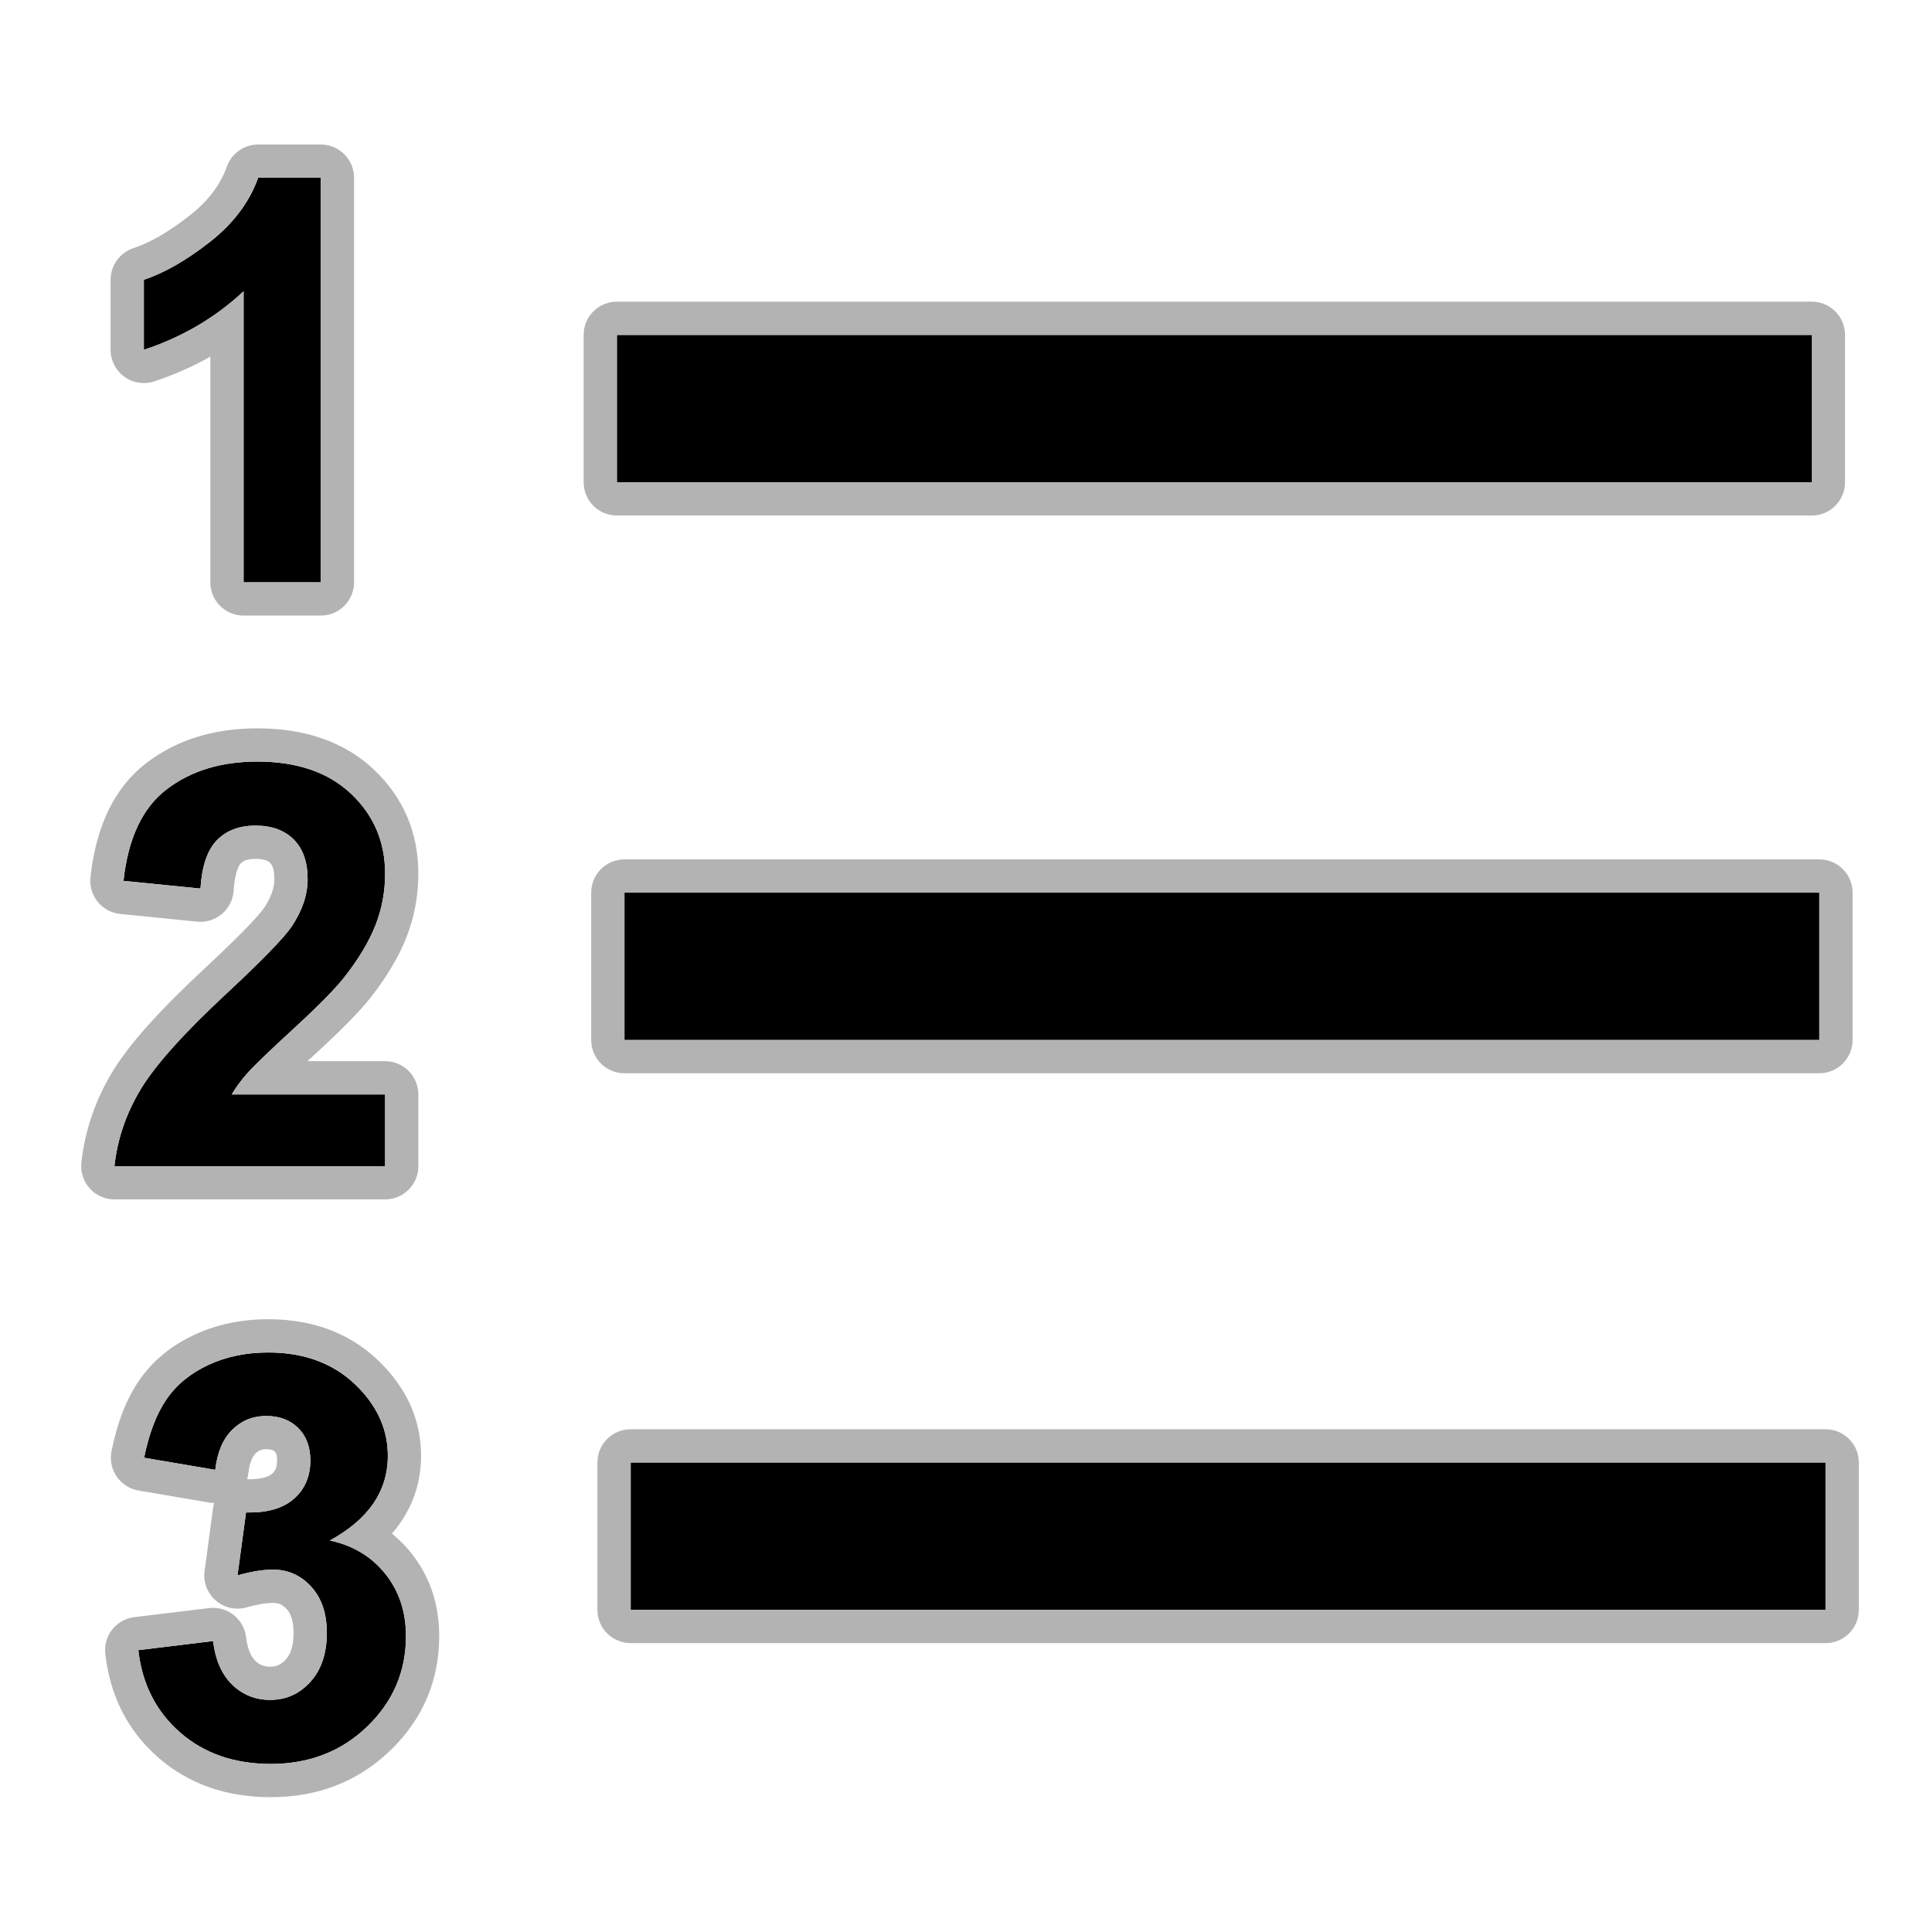
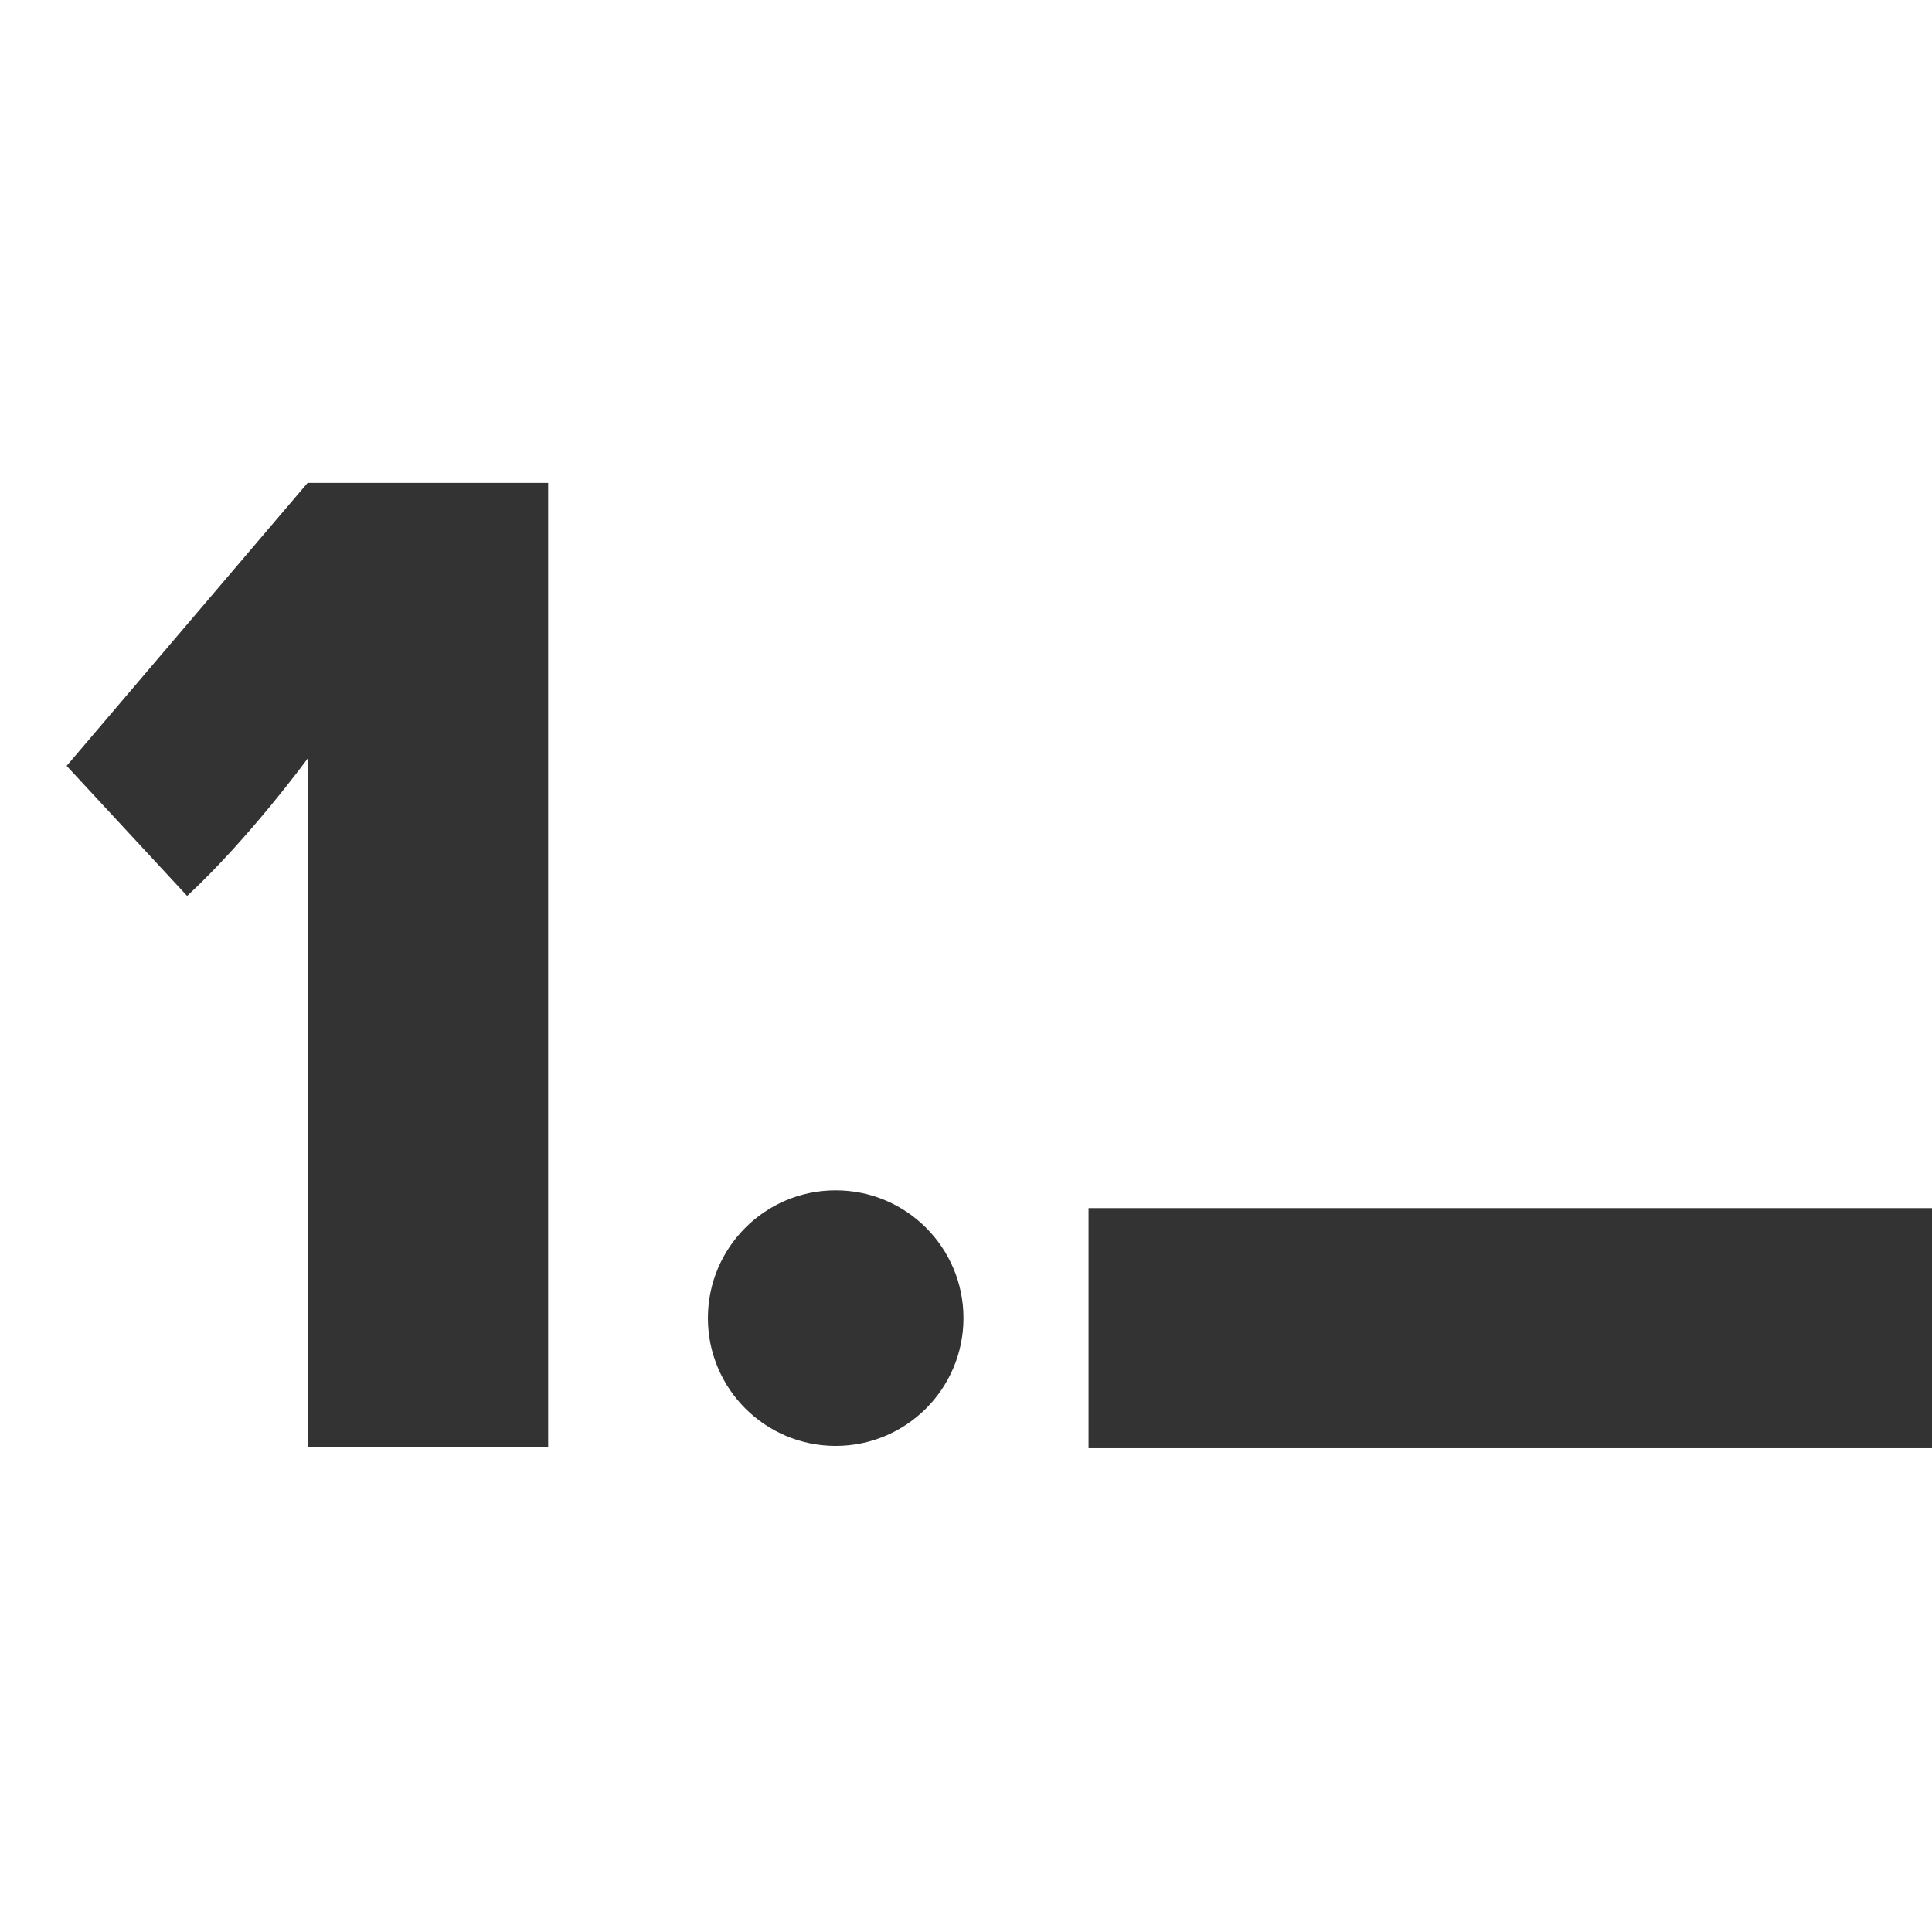
- <svg xmlns="http://www.w3.org/2000/svg" version="1.1" id="Layer_1" x="0px" y="0px" width="489.309px" height="494.244px" viewBox="0 0 489.309 494.244" enable-background="new 0 0 489.309 494.244" xml:space="preserve">
-   <defs>
- 	
- 	
- 		</defs>
-   <path fill="none" d="M69.59,377.032c0.636-0.557,1.315-1.325,1.315-3.409c0-1.681-0.439-2.12-0.602-2.282  c-0.181-0.181-0.605-0.604-2.215-0.604c-1.144,0-1.899,0.304-2.694,1.083c-1.187,1.164-1.669,3.449-1.865,5.161  c-0.056,0.488-0.153,0.968-0.29,1.433c0.193,0.004,0.384,0.007,0.572,0.007C66.515,378.42,68.568,377.927,69.59,377.032z" />
-   <rect x="157.844" y="85.676" width="305.76" height="37.697" />
-   <path fill="#B3B3B3" d="M463.604,77.172h-305.76c-4.697,0-8.504,3.807-8.504,8.504v37.697c0,4.697,3.807,8.504,8.504,8.504h305.76  c4.696,0,8.504-3.807,8.504-8.504V85.676C472.108,80.979,468.3,77.172,463.604,77.172z M157.844,85.676h305.76v37.697h-305.76  V85.676z" />
-   <rect x="159.775" y="228.356" width="305.761" height="37.696" />
-   <path fill="#B3B3B3" d="M465.536,219.853H159.775c-4.697,0-8.504,3.808-8.504,8.504v37.696c0,4.696,3.807,8.504,8.504,8.504h305.761  c4.696,0,8.504-3.808,8.504-8.504v-37.696C474.04,223.66,470.232,219.853,465.536,219.853z M159.775,228.356h305.761v37.696H159.775  V228.356z" />
-   <rect x="161.368" y="374.138" width="305.761" height="37.697" />
-   <path fill="#B3B3B3" d="M467.129,365.634H161.368c-4.697,0-8.504,3.808-8.504,8.504v37.697c0,4.696,3.807,8.504,8.504,8.504h305.761  c4.696,0,8.504-3.808,8.504-8.504v-37.697C475.633,369.441,471.826,365.634,467.129,365.634z M161.368,374.138h305.761v37.697  H161.368V374.138z" />
-   <path d="M62.328,148.975h19.758v-103.5H66.055c-2.25,6.282-6.398,11.777-12.445,16.488s-11.649,7.91-16.805,9.598v17.93  c9.796-3.234,18.304-8.227,25.523-14.977V148.975z" />
-   <path fill="#B3B3B3" d="M82.086,36.971H66.055c-3.591,0-6.795,2.256-8.006,5.637c-1.71,4.775-4.872,8.913-9.666,12.647  c-5.242,4.083-10.027,6.851-14.224,8.224c-3.495,1.144-5.859,4.405-5.859,8.082v17.93c0,2.729,1.31,5.292,3.521,6.892  c1.468,1.062,3.216,1.612,4.983,1.612c0.895,0,1.794-0.141,2.666-0.429c5.07-1.674,9.863-3.791,14.354-6.334v57.743  c0,4.697,3.807,8.504,8.504,8.504h19.758c4.697,0,8.504-3.807,8.504-8.504v-103.5C90.59,40.778,86.783,36.971,82.086,36.971z   M36.805,89.49v-17.93c5.156-1.688,10.758-4.887,16.805-9.598s10.195-10.206,12.445-16.488h16.031v103.5H62.328V74.514  C55.109,81.264,46.601,86.256,36.805,89.49z" />
-   <path d="M98.541,279.975H59.306c1.03-1.781,2.378-3.609,4.043-5.484c1.663-1.874,5.613-5.671,11.848-11.391  c6.233-5.719,10.547-10.101,12.938-13.148c3.609-4.594,6.246-8.988,7.91-13.184c1.663-4.194,2.496-8.613,2.496-13.254  c0-8.156-2.907-14.977-8.719-20.461c-5.813-5.484-13.806-8.227-23.977-8.227c-9.281,0-17.016,2.367-23.203,7.102  c-6.188,4.735-9.868,12.54-11.039,23.414l19.688,1.969c0.375-5.766,1.781-9.89,4.219-12.375c2.437-2.484,5.718-3.727,9.844-3.727  c4.171,0,7.441,1.185,9.809,3.551c2.366,2.367,3.551,5.755,3.551,10.16c0,3.984-1.36,8.016-4.078,12.094  c-2.016,2.953-7.478,8.578-16.383,16.875c-11.063,10.266-18.469,18.504-22.219,24.715c-3.751,6.212-6.001,12.786-6.75,19.723h69.258  V279.975z" />
-   <path fill="#B3B3B3" d="M98.541,271.471h-19.88c0.708-0.655,1.468-1.355,2.285-2.104c6.644-6.095,11.184-10.729,13.88-14.167  c4.094-5.211,7.165-10.359,9.123-15.295c2.055-5.181,3.096-10.695,3.096-16.39c0-10.551-3.831-19.516-11.386-26.646  c-7.417-6.998-17.447-10.546-29.813-10.546c-11.149,0-20.694,2.978-28.371,8.852c-8.083,6.186-12.902,16.029-14.327,29.258  c-0.243,2.253,0.424,4.51,1.853,6.27s3.5,2.876,5.756,3.102l19.688,1.969c0.283,0.028,0.565,0.042,0.847,0.042  c2.004,0,3.955-0.709,5.498-2.017c1.76-1.491,2.838-3.634,2.988-5.936c0.347-5.342,1.655-6.82,1.803-6.971  c0.346-0.353,1.155-1.178,3.773-1.178c2.735,0,3.534,0.799,3.797,1.062c0.874,0.875,1.058,2.737,1.058,4.145  c0,2.244-0.882,4.71-2.621,7.333c-0.786,1.138-3.816,4.871-15.133,15.414c-11.744,10.896-19.5,19.582-23.702,26.541  c-4.378,7.252-7.045,15.06-7.924,23.205c-0.259,2.4,0.514,4.798,2.127,6.595c1.613,1.796,3.914,2.822,6.328,2.822h69.258  c4.697,0,8.504-3.808,8.504-8.504v-18.352C107.044,275.278,103.237,271.471,98.541,271.471z M74.634,237.014  c2.718-4.078,4.078-8.109,4.078-12.094c0-4.405-1.185-7.793-3.551-10.16c-2.368-2.366-5.637-3.551-9.809-3.551  c-4.125,0-7.407,1.242-9.844,3.727c-2.438,2.485-3.844,6.609-4.219,12.375l-19.688-1.969c1.171-10.874,4.852-18.679,11.039-23.414  c6.188-4.734,13.922-7.102,23.203-7.102c10.171,0,18.164,2.742,23.977,8.227c5.812,5.484,8.719,12.305,8.719,20.461  c0,4.641-0.833,9.06-2.496,13.254c-1.665,4.195-4.301,8.59-7.91,13.184c-2.391,3.048-6.704,7.43-12.938,13.148  c-6.235,5.72-10.185,9.517-11.848,11.391c-1.665,1.875-3.013,3.703-4.043,5.484h39.234v18.352H29.283  c0.749-6.937,2.999-13.511,6.75-19.723c3.75-6.211,11.155-14.449,22.219-24.715C67.157,245.592,72.618,239.967,74.634,237.014z" />
-   <path d="M84.401,394.084c9.89-5.39,14.836-12.609,14.836-21.656c0-6.374-2.415-12.094-7.242-17.156  c-5.86-6.188-13.641-9.281-23.344-9.281c-5.672,0-10.793,1.066-15.363,3.199c-4.57,2.134-8.133,5.063-10.688,8.789  c-2.556,3.727-4.465,8.708-5.73,14.941l18.211,3.094c0.515-4.5,1.969-7.921,4.359-10.266c2.391-2.344,5.273-3.516,8.648-3.516  c3.421,0,6.163,1.031,8.227,3.094c2.062,2.063,3.094,4.828,3.094,8.297c0,4.078-1.406,7.348-4.219,9.809  c-2.661,2.328-6.453,3.492-11.379,3.492c-0.281,0-0.567-0.004-0.855-0.012l-2.18,16.102c3.516-0.984,6.539-1.477,9.07-1.477  c3.843,0,7.102,1.453,9.773,4.359c2.672,2.907,4.008,6.845,4.008,11.813c0,5.25-1.396,9.422-4.184,12.516  c-2.79,3.094-6.223,4.641-10.301,4.641c-3.797,0-7.031-1.289-9.703-3.867c-2.672-2.577-4.313-6.304-4.922-11.18l-19.125,2.32  c0.984,8.673,4.546,15.691,10.688,21.059c6.14,5.368,13.875,8.051,23.203,8.051c9.844,0,18.07-3.188,24.68-9.563  c6.609-6.374,9.914-14.086,9.914-23.133c0-6.233-1.77-11.555-5.309-15.961C95.029,398.187,90.308,395.35,84.401,394.084z" />
-   <path fill="#B3B3B3" d="M105.2,397.267c-1.484-1.846-3.123-3.492-4.913-4.935c5.924-6.827,7.454-14.156,7.454-19.904  c0-8.604-3.227-16.35-9.591-23.024c-7.483-7.9-17.414-11.917-29.499-11.917c-6.897,0-13.276,1.345-18.959,3.997  c-5.948,2.777-10.693,6.709-14.106,11.688c-3.234,4.716-5.541,10.623-7.05,18.057c-0.458,2.257,0.019,4.603,1.321,6.502  c1.302,1.898,3.319,3.188,5.589,3.574l18.211,3.094c0.379,0.064,0.76,0.103,1.14,0.115c-0.12,0.407-0.209,0.827-0.268,1.259  l-2.18,16.102c-0.384,2.837,0.685,5.676,2.844,7.556c1.567,1.363,3.557,2.089,5.583,2.089c0.766,0,1.537-0.104,2.292-0.314  c3.429-0.961,5.578-1.162,6.777-1.162c1.462,0,2.447,0.452,3.513,1.611c0.436,0.474,1.764,1.919,1.764,6.057  c0,3.1-0.653,5.332-1.997,6.822c-1.172,1.3-2.326,1.83-3.984,1.83c-1.585,0-2.721-0.443-3.798-1.482  c-1.227-1.184-2.03-3.24-2.388-6.113c-0.537-4.302-4.199-7.452-8.428-7.452c-0.342,0-0.687,0.021-1.035,0.063l-19.125,2.32  c-4.637,0.563-7.952,4.76-7.425,9.401c1.227,10.806,5.782,19.723,13.541,26.503c7.705,6.735,17.395,10.151,28.799,10.151  c12.076,0,22.365-4.02,30.583-11.945c8.304-8.009,12.514-17.851,12.514-29.254C112.382,410.362,109.965,403.201,105.2,397.267z   M69.284,451.248c-9.329,0-17.063-2.683-23.203-8.051c-6.142-5.367-9.703-12.386-10.688-21.059l19.125-2.32  c0.608,4.876,2.25,8.603,4.922,11.18c2.672,2.578,5.906,3.867,9.703,3.867c4.078,0,7.511-1.547,10.301-4.641  c2.788-3.094,4.184-7.266,4.184-12.516c0-4.968-1.336-8.905-4.008-11.813c-2.672-2.906-5.931-4.359-9.773-4.359  c-2.531,0-5.555,0.492-9.07,1.477l2.18-16.102c0.289,0.008,0.574,0.012,0.855,0.012c4.926,0,8.718-1.164,11.379-3.492  c2.813-2.461,4.219-5.73,4.219-9.809c0-3.469-1.032-6.233-3.094-8.297c-2.063-2.063-4.806-3.094-8.227-3.094  c-3.375,0-6.258,1.172-8.648,3.516c-2.391,2.345-3.844,5.766-4.359,10.266L36.87,372.92c1.266-6.233,3.175-11.215,5.73-14.941  c2.554-3.727,6.117-6.655,10.688-8.789c4.57-2.133,9.691-3.199,15.363-3.199c9.703,0,17.483,3.094,23.344,9.281  c4.827,5.063,7.242,10.782,7.242,17.156c0,9.047-4.946,16.267-14.836,21.656c5.906,1.266,10.628,4.103,14.168,8.508  c3.539,4.406,5.309,9.728,5.309,15.961c0,9.047-3.305,16.759-9.914,23.133C87.354,448.061,79.128,451.248,69.284,451.248z   M63.24,378.413c0.137-0.465,0.234-0.944,0.29-1.433c0.196-1.712,0.679-3.997,1.865-5.161c0.794-0.779,1.55-1.083,2.694-1.083  c1.61,0,2.034,0.424,2.215,0.604c0.162,0.162,0.602,0.602,0.602,2.282c0,2.084-0.679,2.853-1.315,3.409  c-1.022,0.895-3.075,1.388-5.779,1.388C63.624,378.42,63.433,378.417,63.24,378.413z" />
+ <svg xmlns="http://www.w3.org/2000/svg" id="svg29" version="1.1" viewBox="0 0 4.233 4.233" height="16" width="16">
+   <defs id="defs23" />
+   <g id="layer1">
+     <path style="opacity:1;fill:#333333;fill-opacity:1;stroke-width:0.282;marker:none" d="M 0.674,1.058 0.146,1.678 0.41,1.963 C 0.546,1.837 0.674,1.662 0.674,1.662 V 3.17 H 1.201 V 1.058 Z" id="path12" />
+     <circle style="fill:#333333;stroke-width:1.72;stroke-linecap:round;stop-color:#000000" id="path10" cx="1.831" cy="2.888" r="0.28" />
+     <path id="path17" d="M 2.385,2.647 V 3.173 H 4.233 V 2.647 Z" style="color:#bebebe;fill:#333333;stroke-width:0.329;marker:none" />
+   </g>
</svg>
